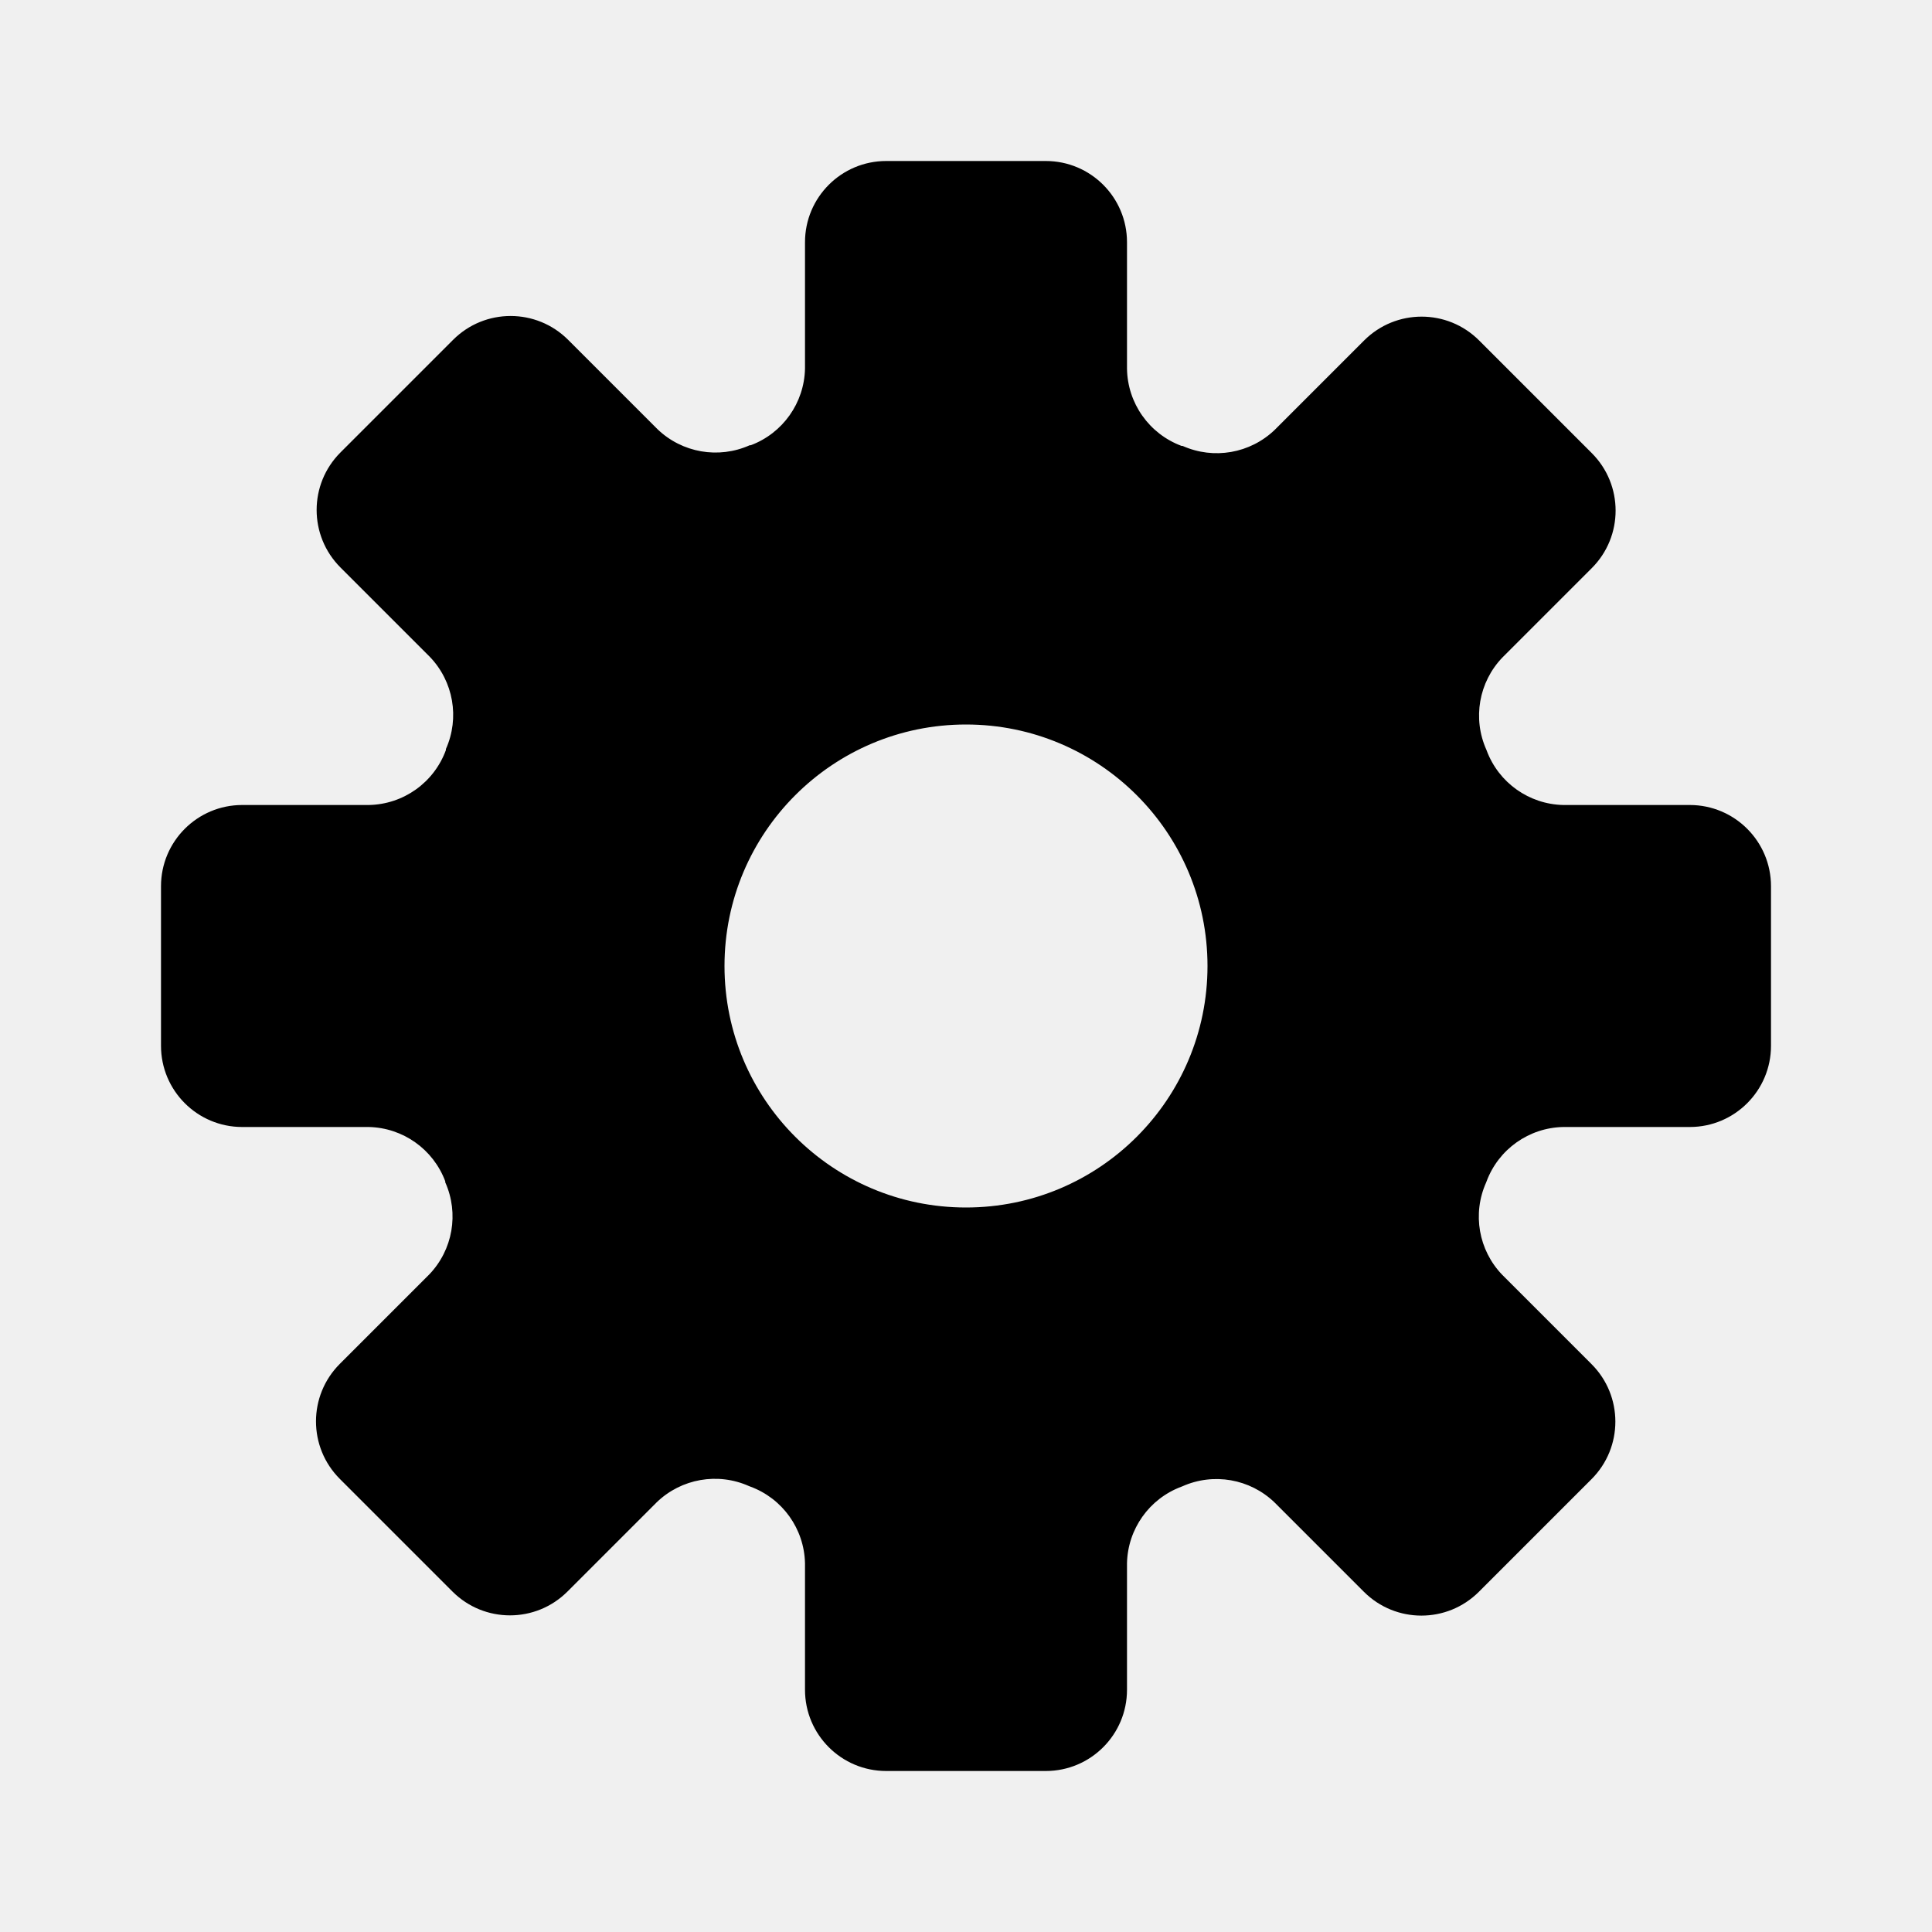
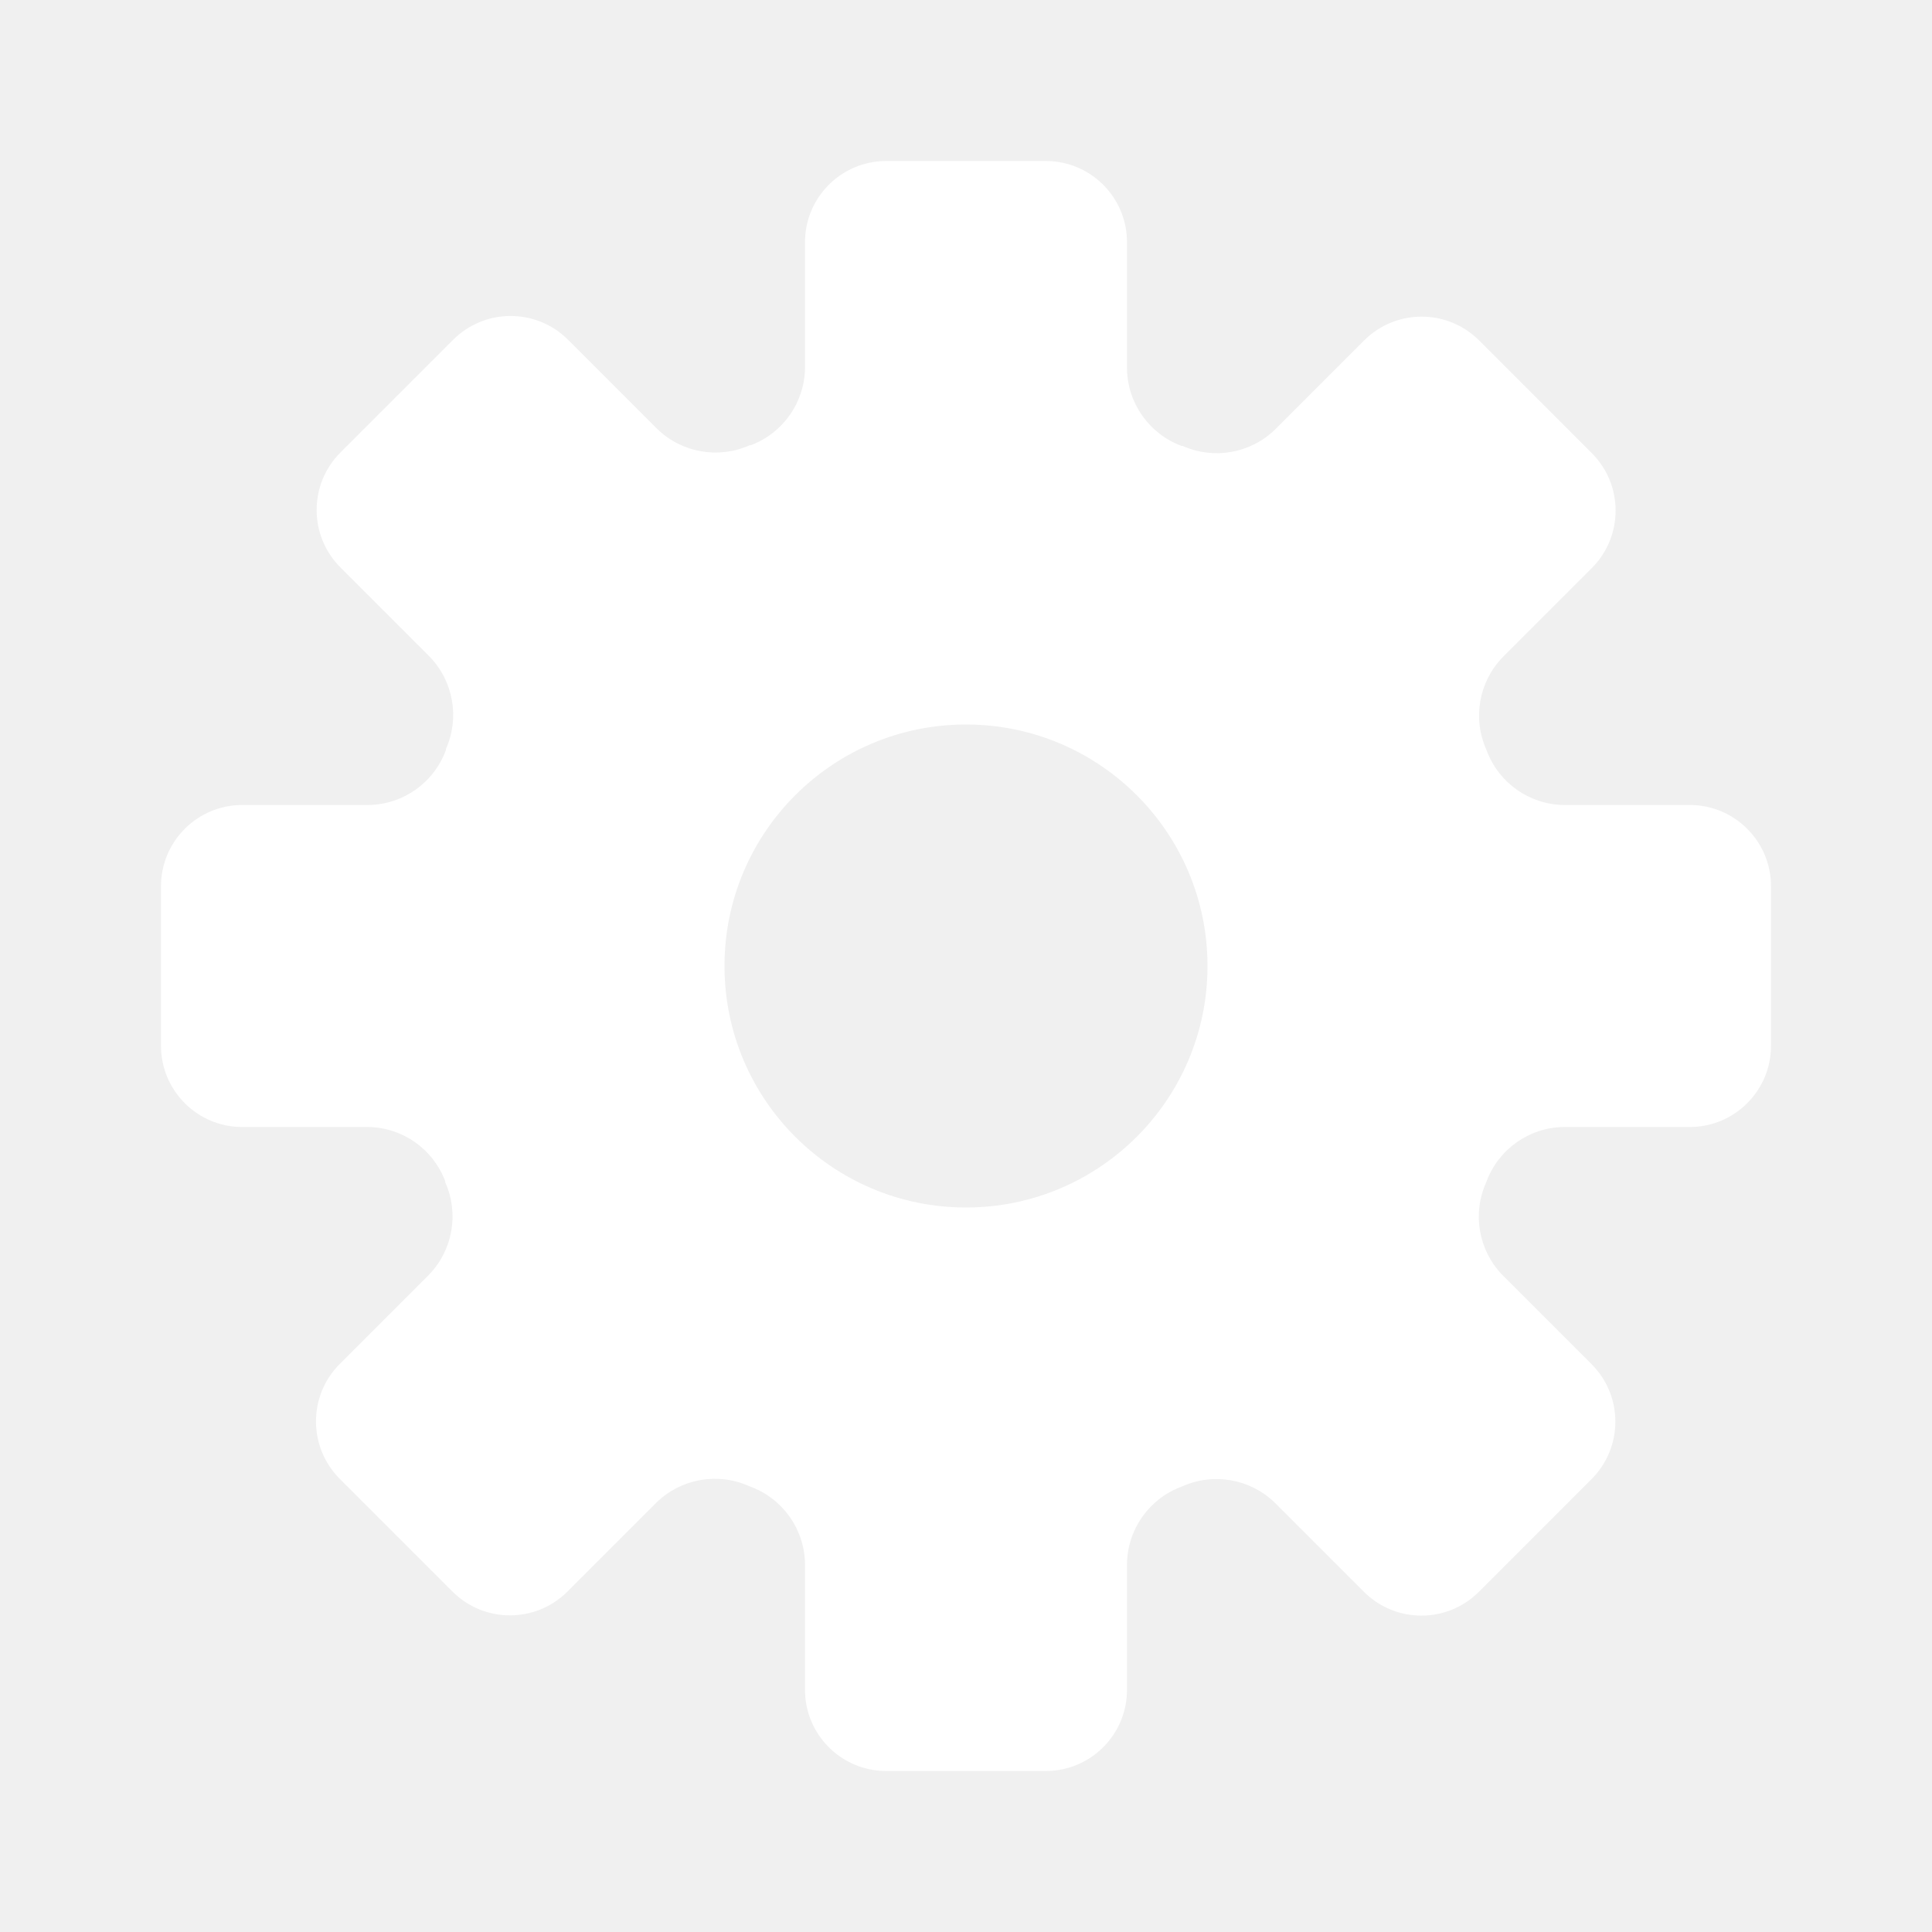
<svg xmlns="http://www.w3.org/2000/svg" viewBox="0 0 24 24">
-   <path d="M20.991,10H19.42a1.039,1.039,0,0,1-.951-.674l-.005-.013a1.04,1.04,0,0,1,.2-1.146l1.11-1.11a1.01,1.01,0,0,0,0-1.428l-1.4-1.4a1.01,1.01,0,0,0-1.428,0l-1.11,1.11a1.04,1.04,0,0,1-1.146.2l-.013,0A1.04,1.04,0,0,1,14,4.579V3.009A1.009,1.009,0,0,0,12.991,2H11.009A1.009,1.009,0,0,0,10,3.009v1.57a1.04,1.04,0,0,1-.674.952l-.013,0a1.04,1.04,0,0,1-1.146-.2l-1.11-1.11a1.01,1.01,0,0,0-1.428,0l-1.4,1.4a1.01,1.01,0,0,0,0,1.428l1.11,1.11a1.04,1.04,0,0,1,.2,1.146l0,.013A1.039,1.039,0,0,1,4.58,10H3.009A1.009,1.009,0,0,0,2,11.009v1.982A1.009,1.009,0,0,0,3.009,14H4.58a1.039,1.039,0,0,1,.951.674l0,.013a1.04,1.04,0,0,1-.2,1.146l-1.11,1.11a1.01,1.01,0,0,0,0,1.428l1.4,1.4a1.01,1.01,0,0,0,1.428,0l1.11-1.11a1.04,1.04,0,0,1,1.146-.2l.013.005A1.039,1.039,0,0,1,10,19.42v1.571A1.009,1.009,0,0,0,11.009,22h1.982A1.009,1.009,0,0,0,14,20.991V19.42a1.039,1.039,0,0,1,.674-.951l.013-.005a1.04,1.04,0,0,1,1.146.2l1.11,1.11a1.01,1.01,0,0,0,1.428,0l1.4-1.4a1.01,1.01,0,0,0,0-1.428l-1.11-1.11a1.04,1.04,0,0,1-.2-1.146l.005-.013A1.039,1.039,0,0,1,19.42,14h1.571A1.009,1.009,0,0,0,22,12.991V11.009A1.009,1.009,0,0,0,20.991,10ZM12,15a3,3,0,1,1,3-3A3,3,0,0,1,12,15Z" />
+   <path fill="#ffffff" d="M20.991,10H19.42a1.039,1.039,0,0,1-.951-.674l-.005-.013a1.04,1.04,0,0,1,.2-1.146l1.11-1.11a1.01,1.01,0,0,0,0-1.428l-1.4-1.4a1.01,1.01,0,0,0-1.428,0l-1.11,1.11a1.04,1.04,0,0,1-1.146.2l-.013,0A1.04,1.04,0,0,1,14,4.579V3.009A1.009,1.009,0,0,0,12.991,2H11.009A1.009,1.009,0,0,0,10,3.009v1.57a1.04,1.04,0,0,1-.674.952l-.013,0a1.04,1.04,0,0,1-1.146-.2l-1.11-1.11a1.01,1.01,0,0,0-1.428,0l-1.4,1.4a1.01,1.01,0,0,0,0,1.428l1.11,1.11a1.04,1.04,0,0,1,.2,1.146l0,.013A1.039,1.039,0,0,1,4.58,10H3.009A1.009,1.009,0,0,0,2,11.009v1.982A1.009,1.009,0,0,0,3.009,14H4.58a1.039,1.039,0,0,1,.951.674l0,.013a1.04,1.04,0,0,1-.2,1.146l-1.11,1.11a1.01,1.01,0,0,0,0,1.428l1.4,1.4a1.01,1.01,0,0,0,1.428,0l1.11-1.11a1.04,1.04,0,0,1,1.146-.2l.013.005A1.039,1.039,0,0,1,10,19.42v1.571A1.009,1.009,0,0,0,11.009,22h1.982A1.009,1.009,0,0,0,14,20.991V19.42a1.039,1.039,0,0,1,.674-.951l.013-.005a1.04,1.04,0,0,1,1.146.2l1.11,1.11a1.01,1.01,0,0,0,1.428,0l1.4-1.4a1.01,1.01,0,0,0,0-1.428l-1.11-1.11a1.04,1.04,0,0,1-.2-1.146l.005-.013A1.039,1.039,0,0,1,19.42,14h1.571A1.009,1.009,0,0,0,22,12.991V11.009A1.009,1.009,0,0,0,20.991,10ZM12,15a3,3,0,1,1,3-3A3,3,0,0,1,12,15Z" />
</svg>
